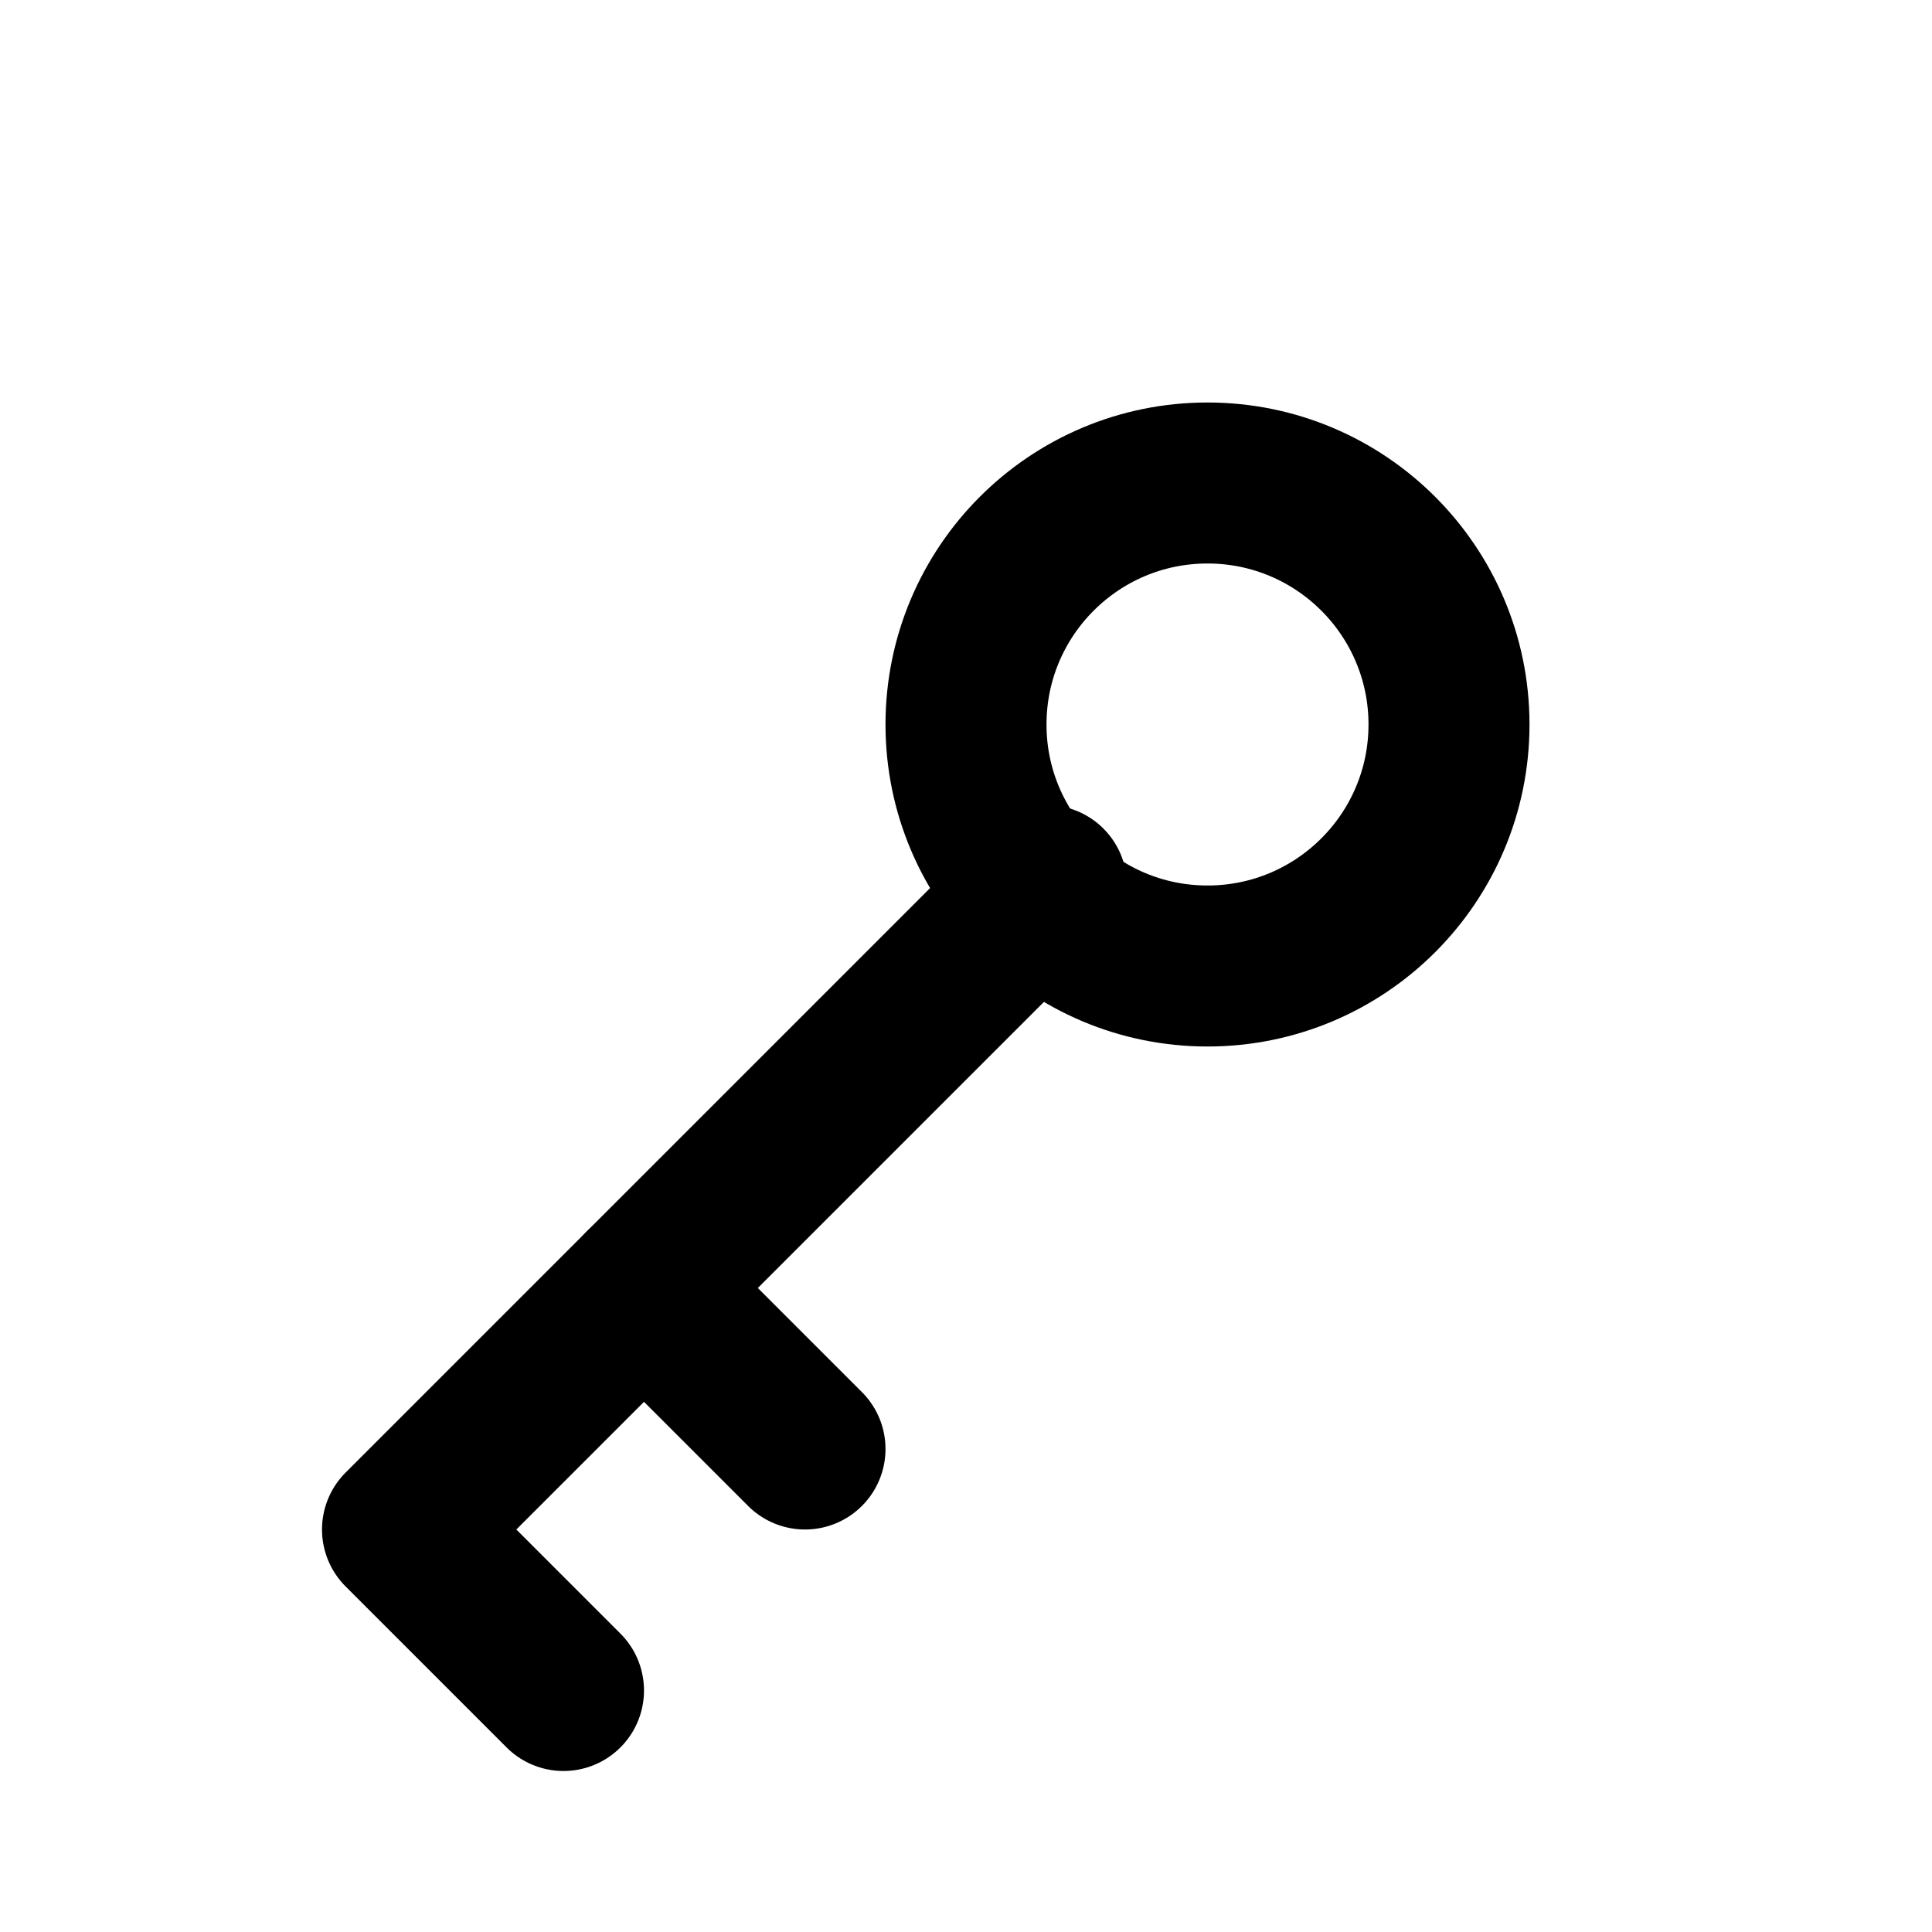
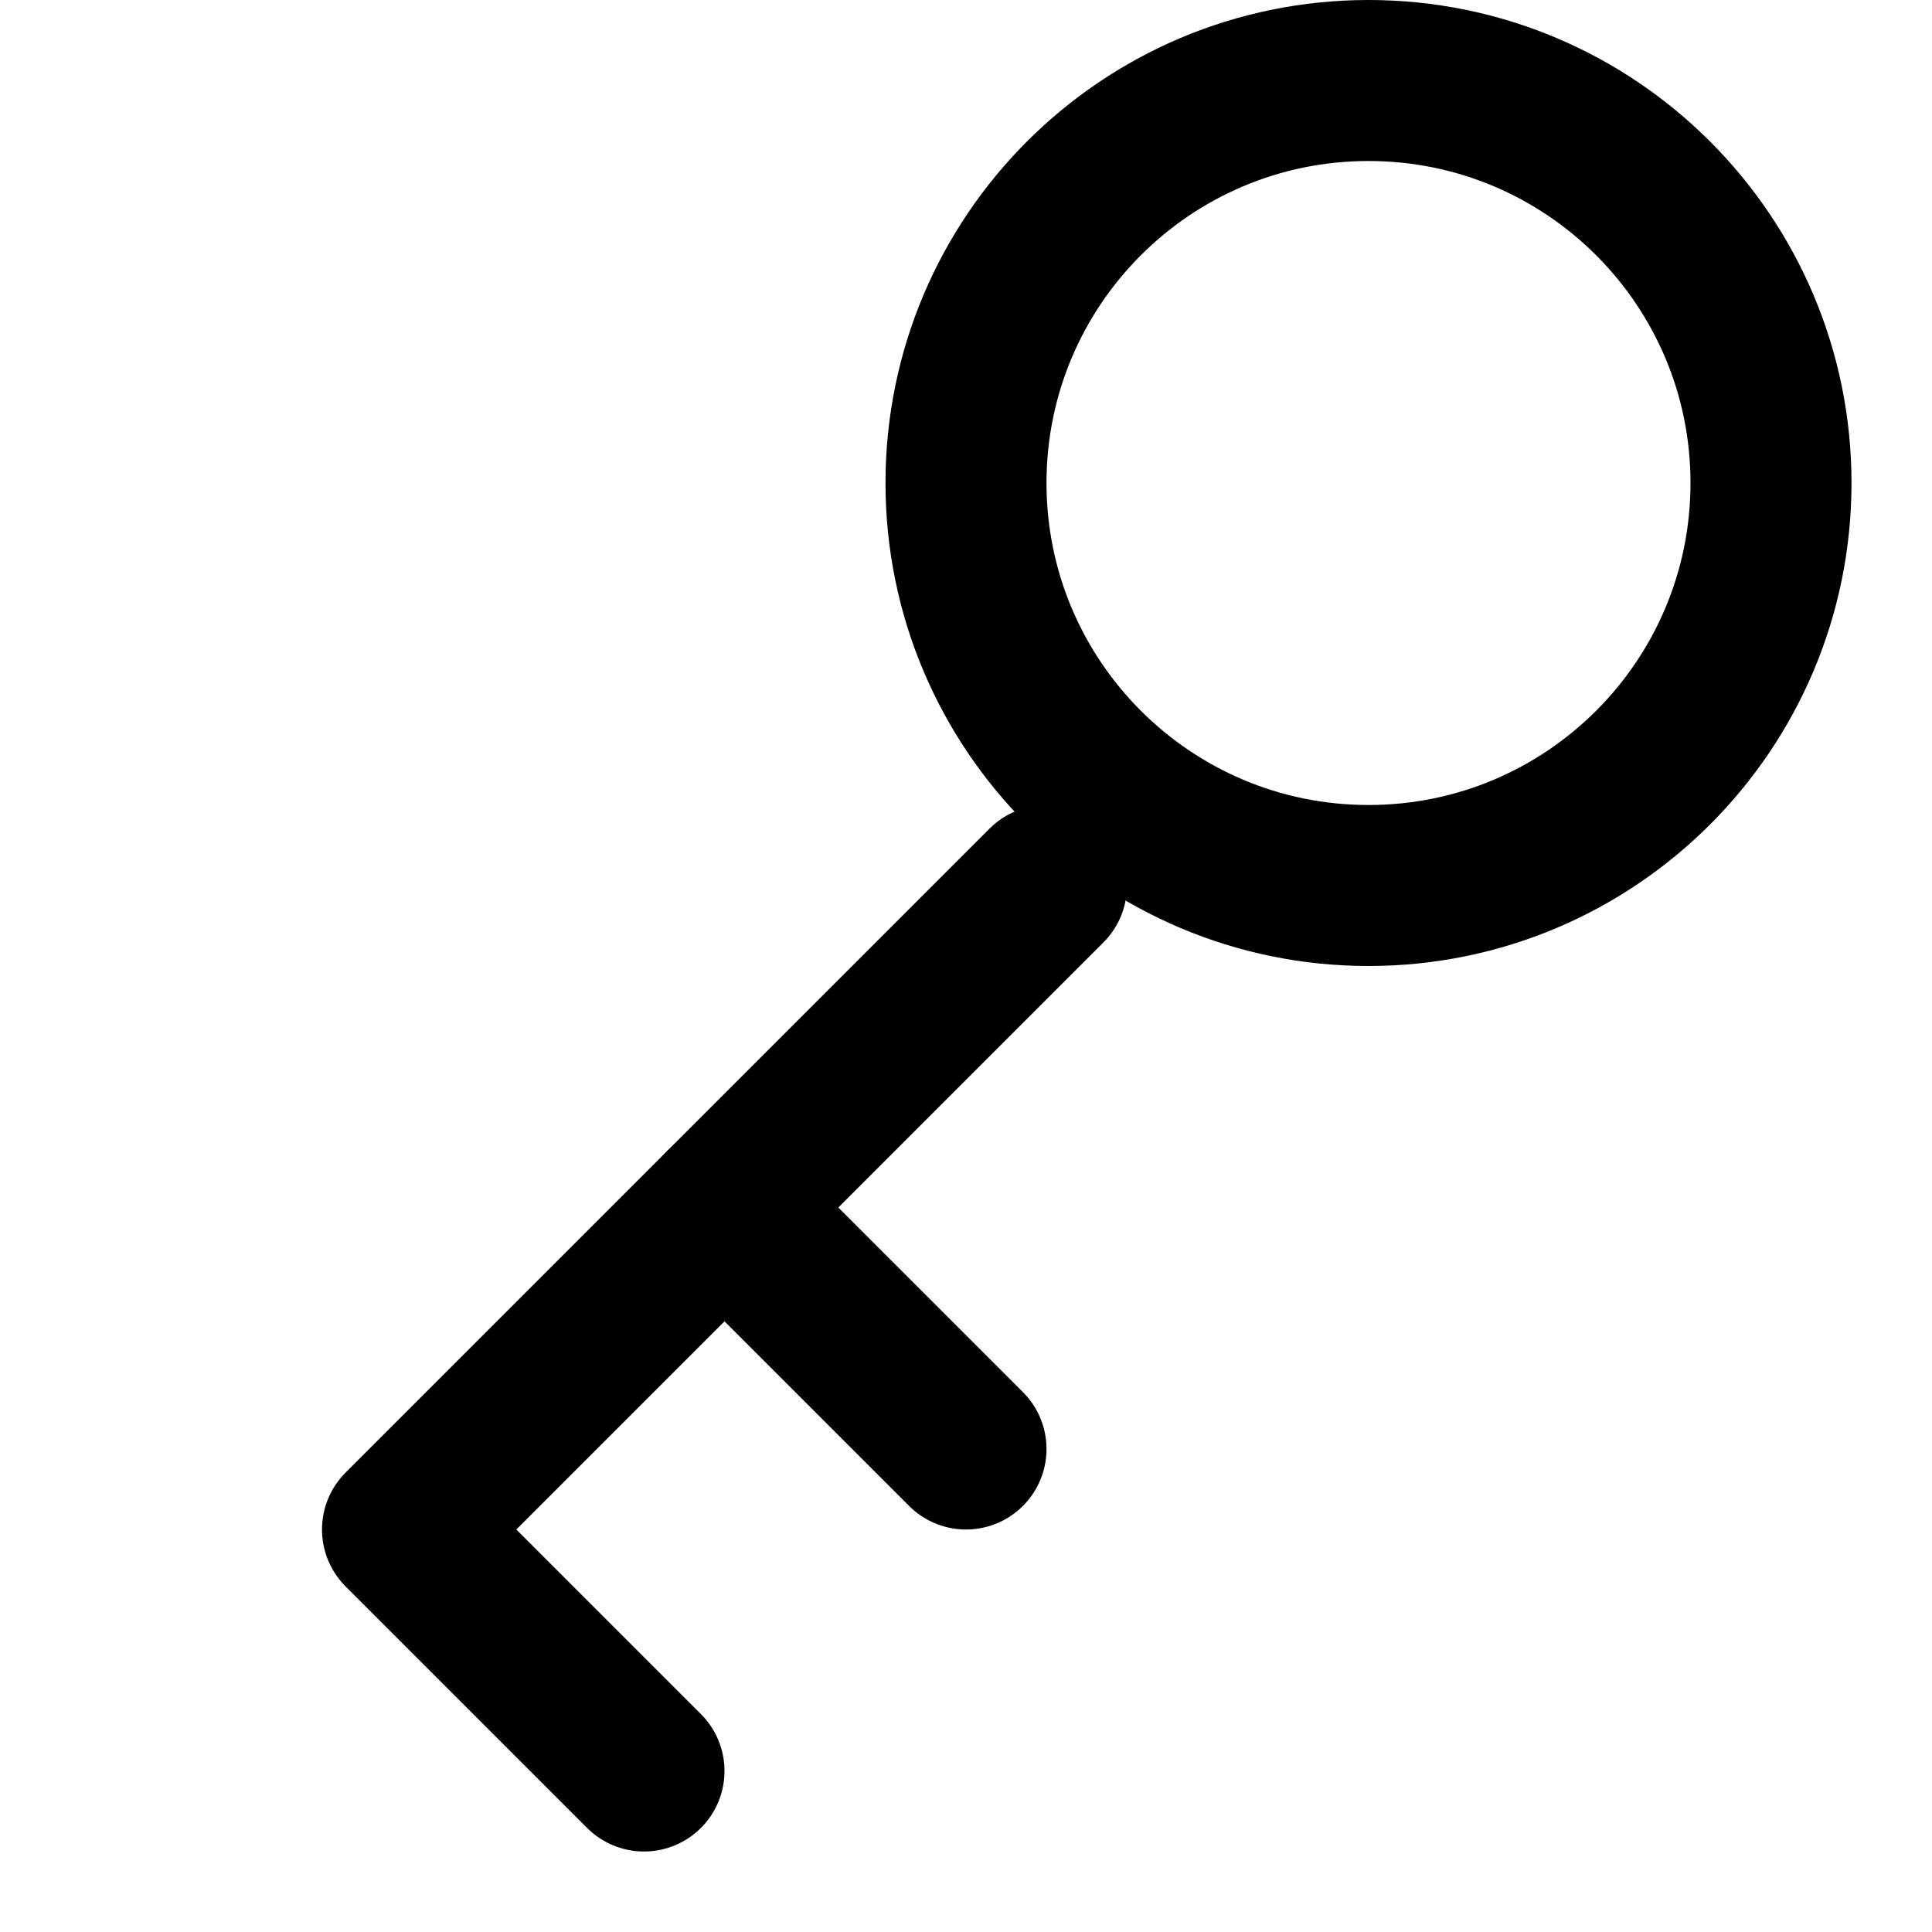
<svg xmlns="http://www.w3.org/2000/svg" class="icon icon-tabler icon-tabler-copyright" width="24" height="24" viewBox="0 0 24 24" stroke-width="2" stroke="currentColor" fill="none" stroke-linecap="round" stroke-linejoin="round">
  <path stroke="none" d="M0 0h24v24H0z" />
-   <circle cx="15" cy="9" r="3" />
-   <polyline points="13 11 5 19 7 21" />
-   <polyline points="8 16 10 18" />
+   <circle cx="17" cy="6" r="5" />
+   <polyline points="13 11 5 19 8 22" />
+   <polyline points="9 15 12 18" />
</svg>
